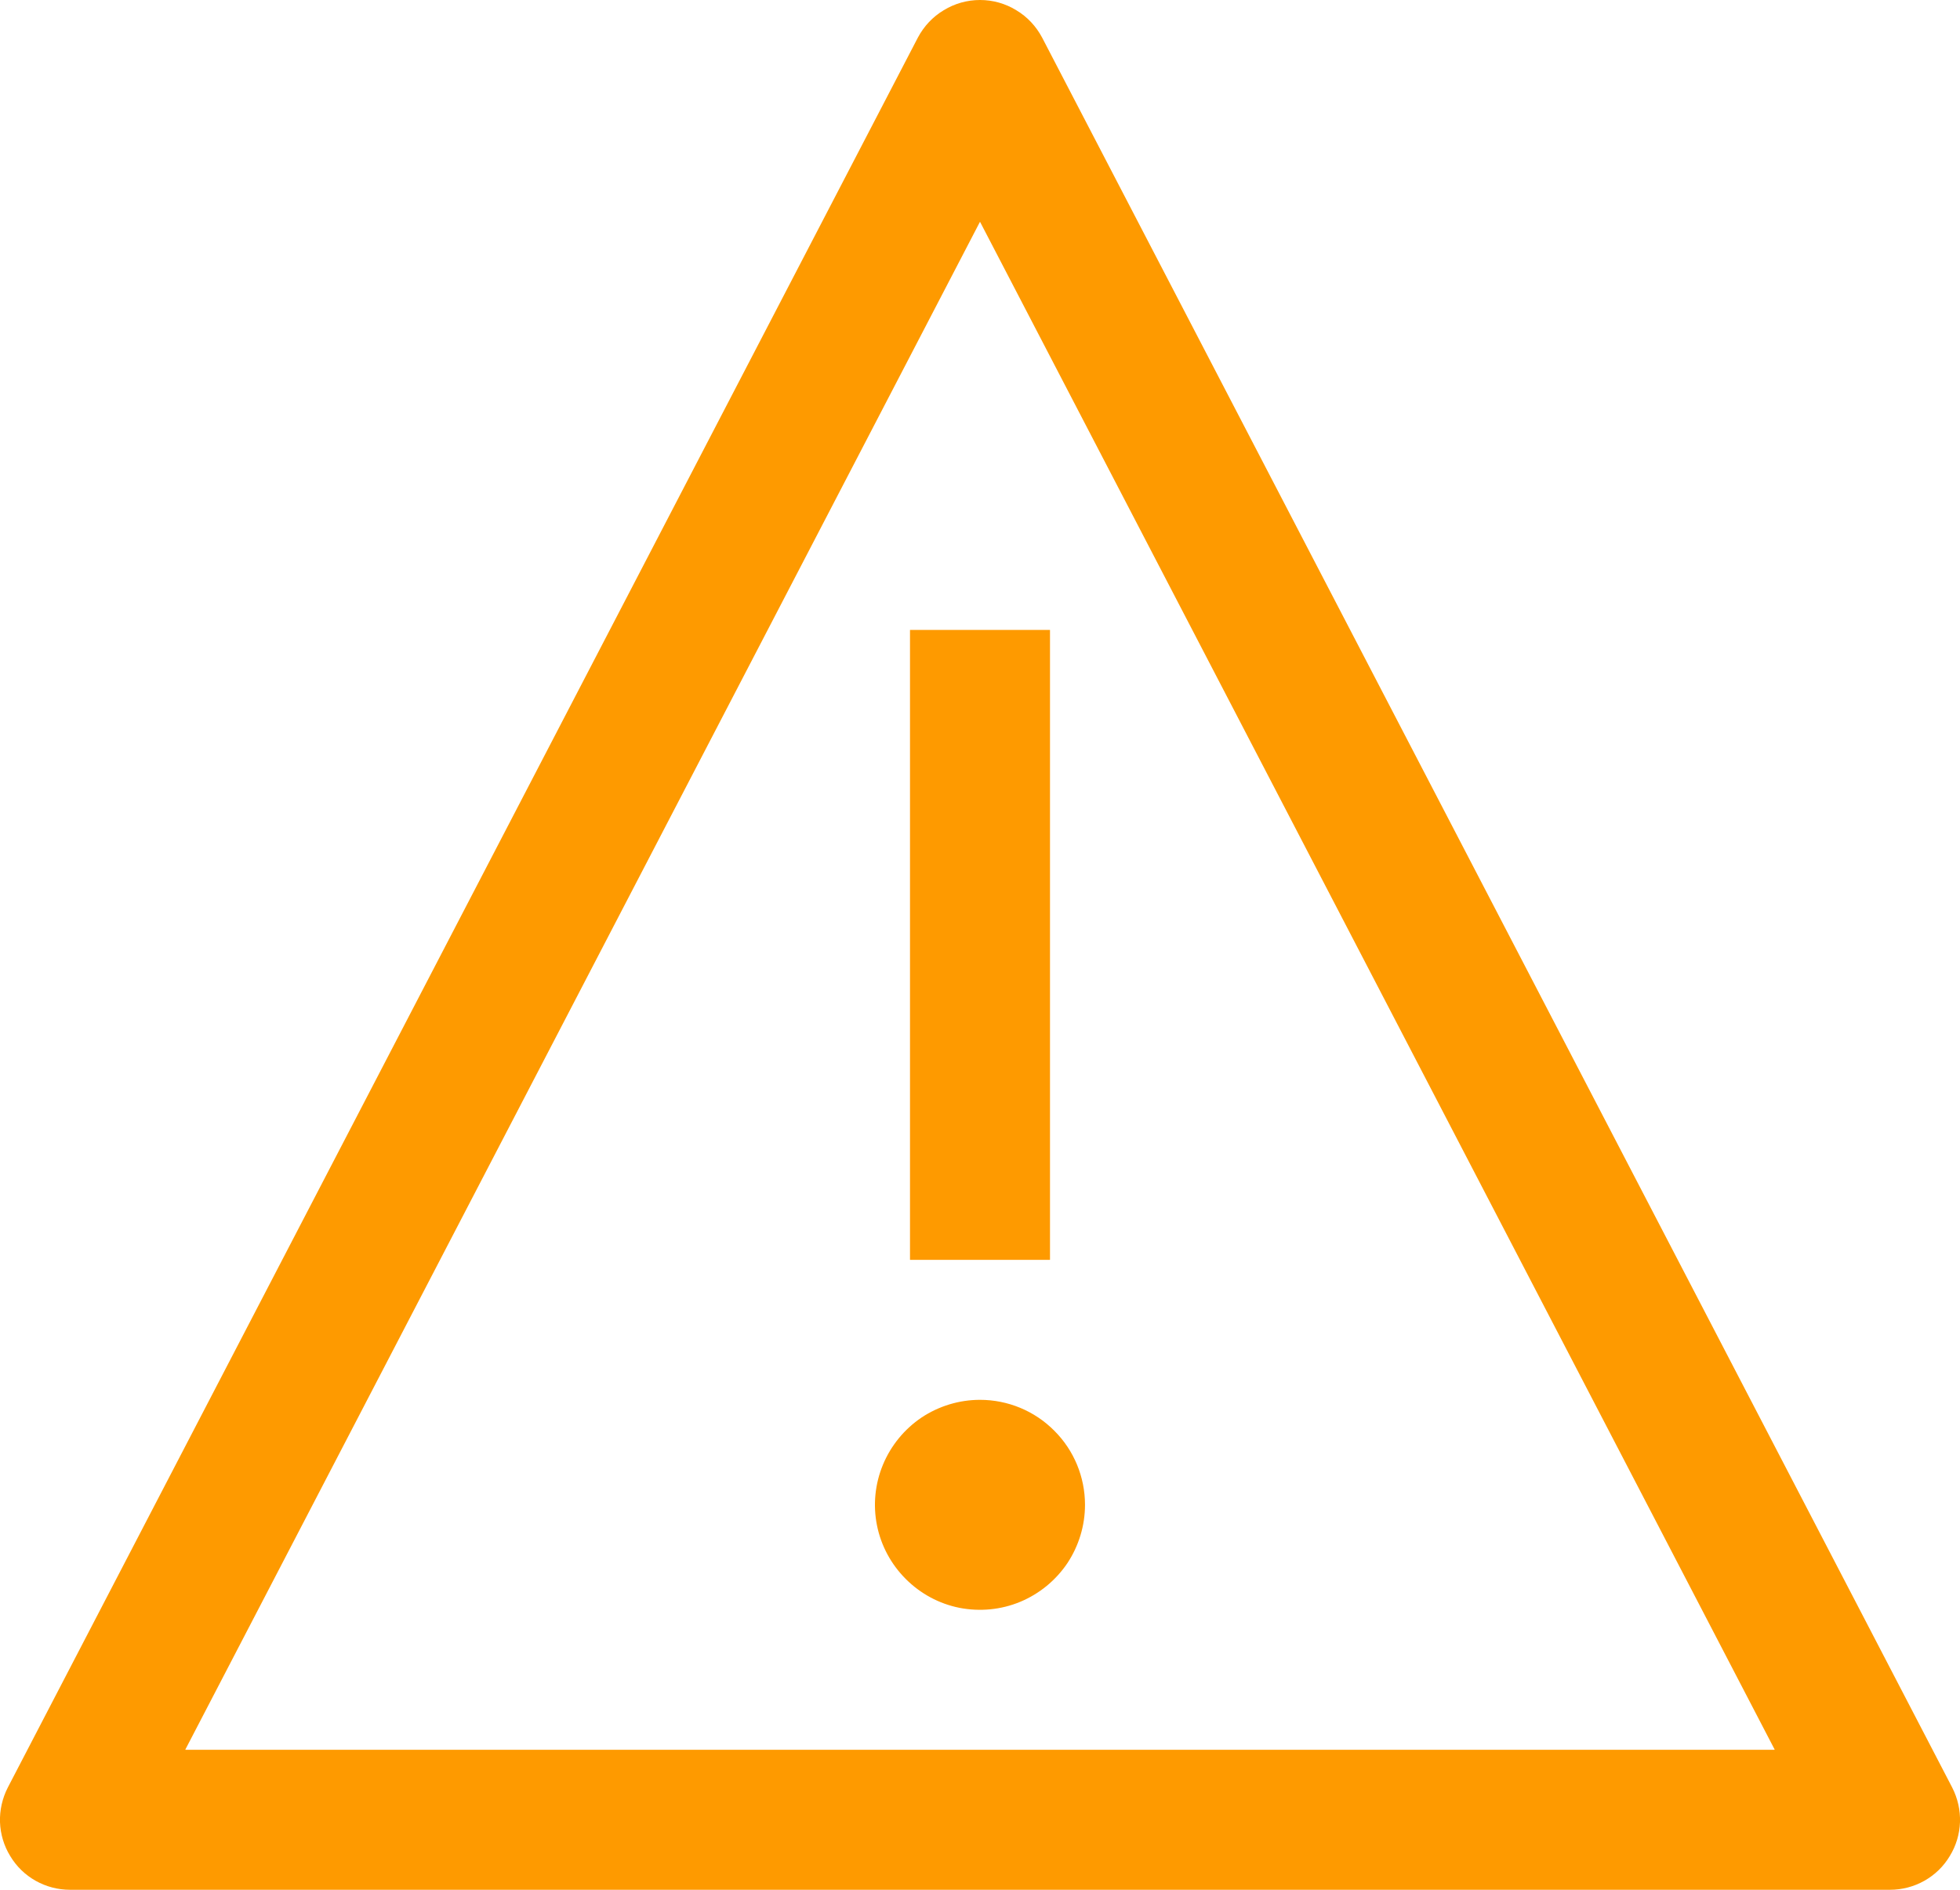
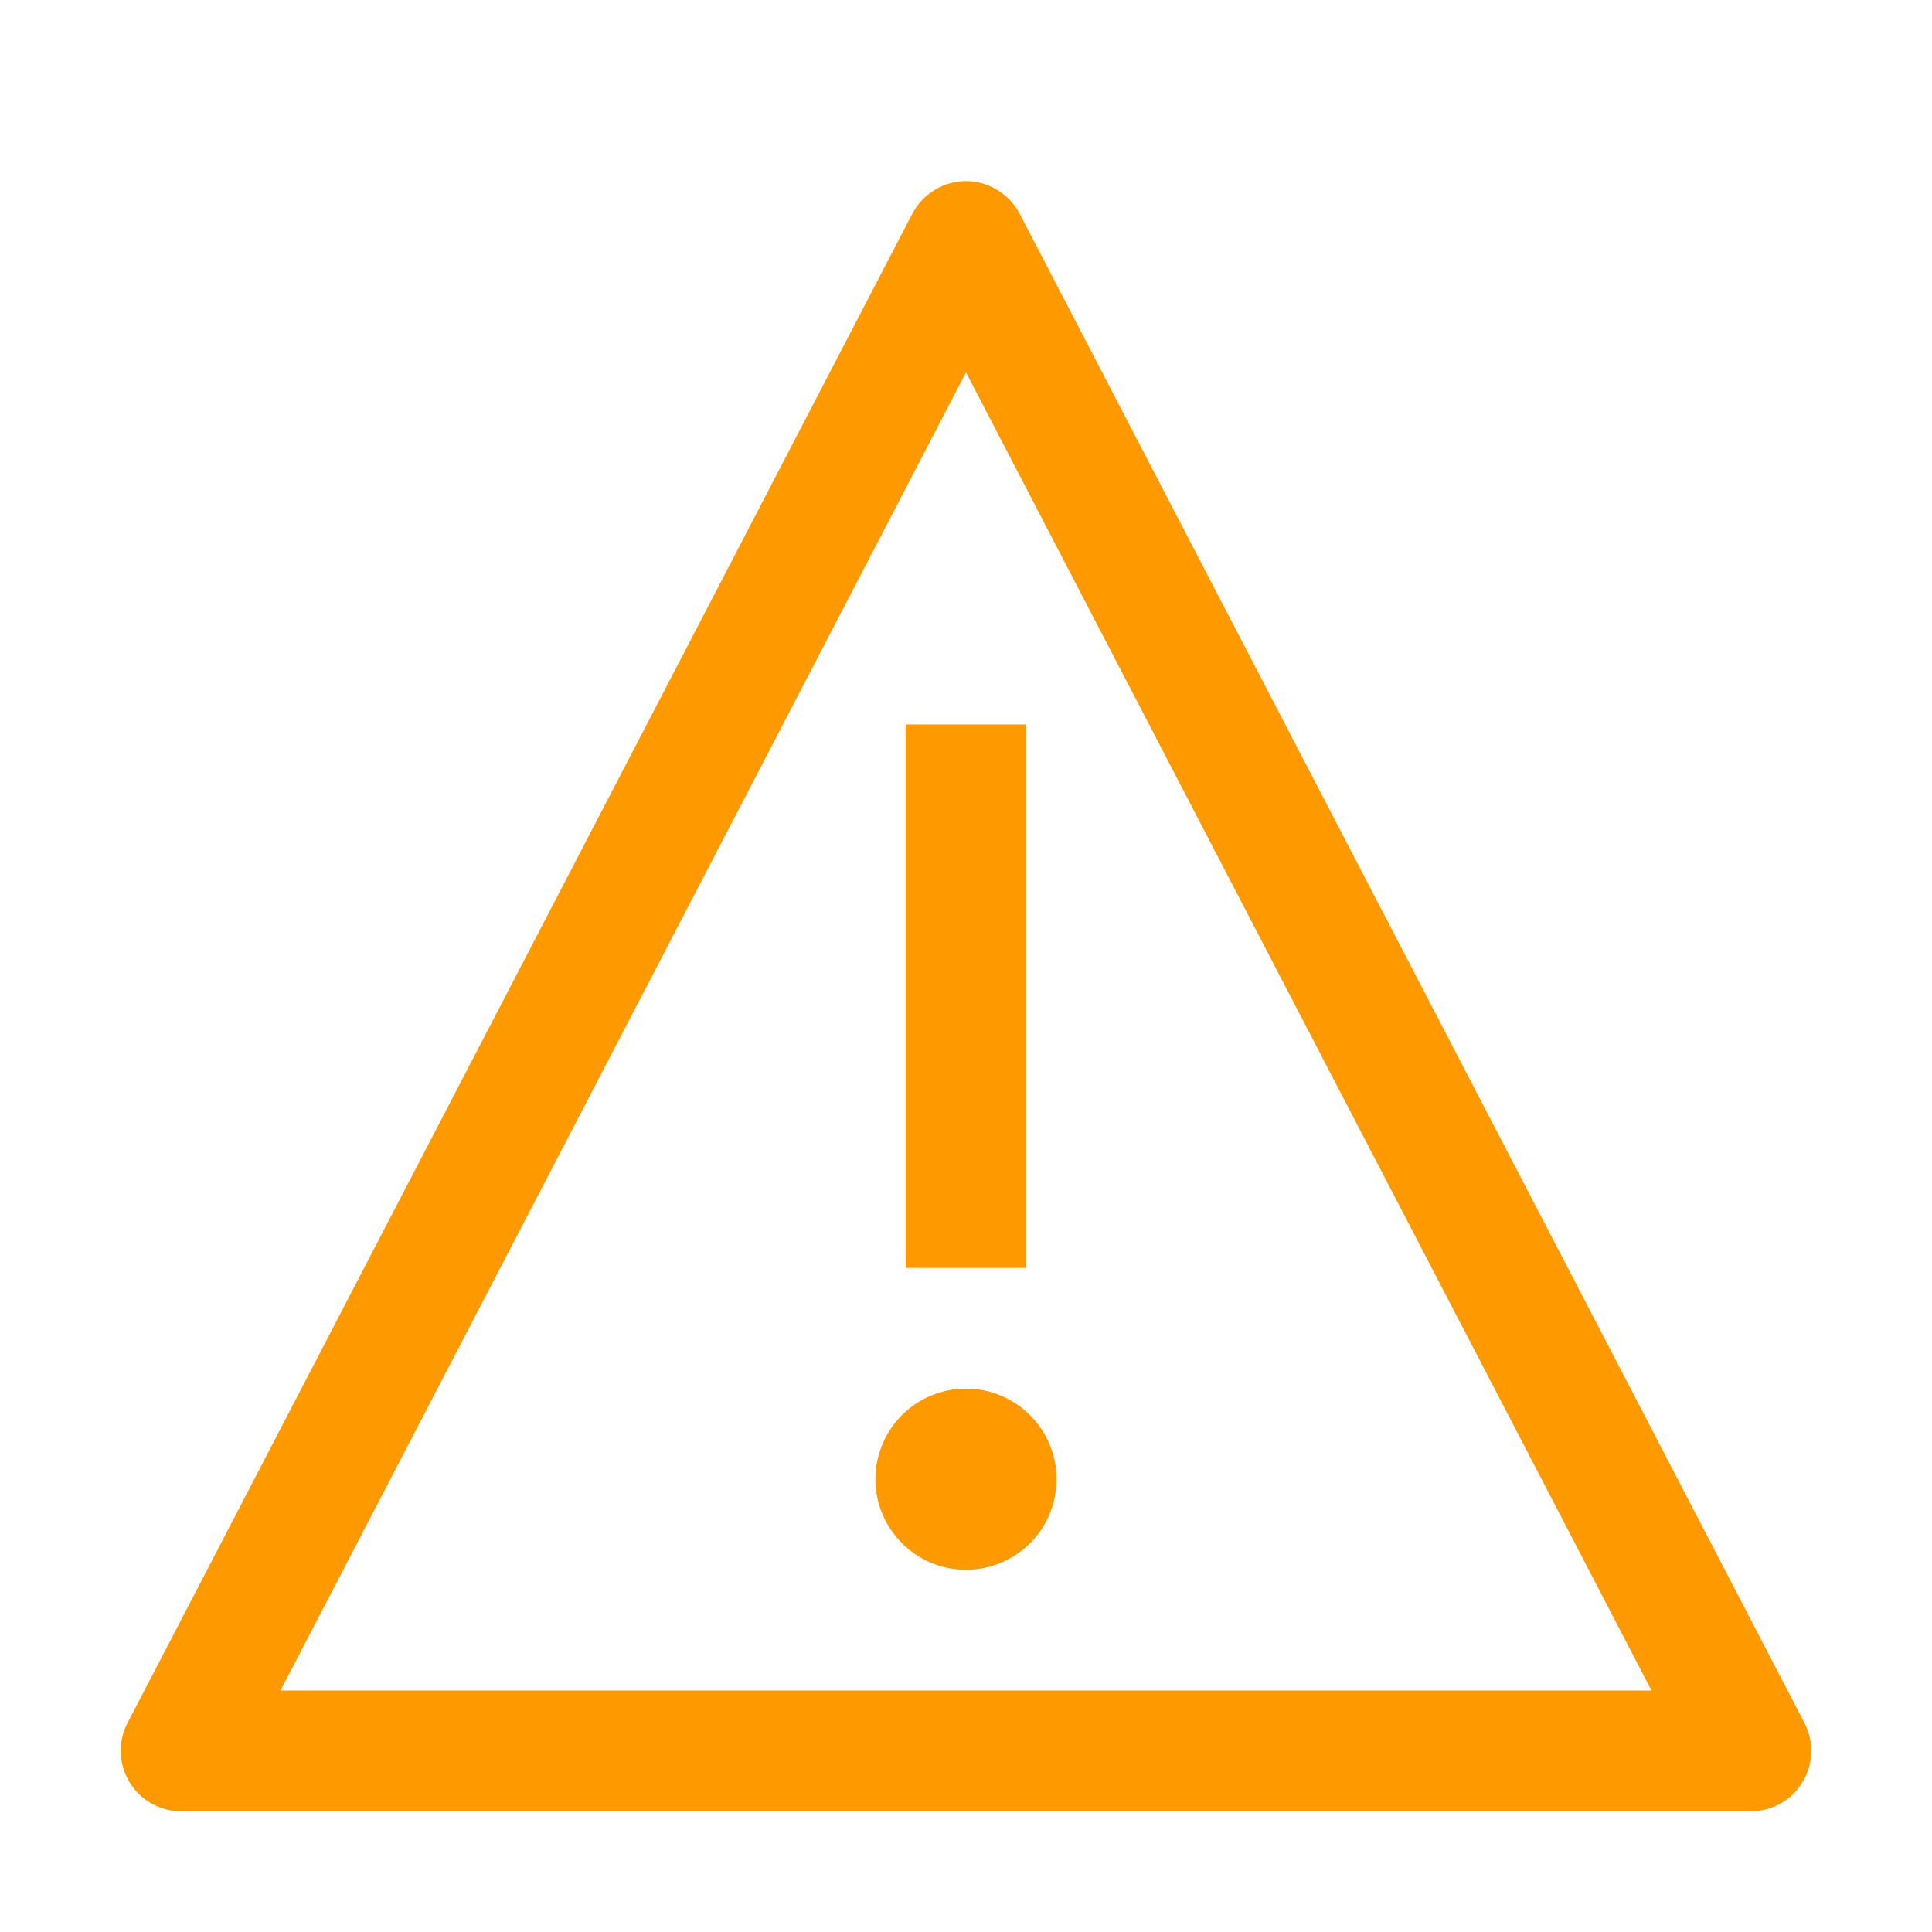
- <svg xmlns="http://www.w3.org/2000/svg" preserveAspectRatio="none" overflow="visible" style="display: block;" width="14" height="13.5" viewBox="0 0 14 13.5" fill="none">
-   <g id="icon">
-     <path d="M7 10C6.852 10 6.707 10.044 6.583 10.126C6.46 10.209 6.364 10.326 6.307 10.463C6.25 10.6 6.235 10.751 6.264 10.896C6.293 11.042 6.365 11.175 6.47 11.28C6.575 11.385 6.708 11.457 6.854 11.486C6.999 11.514 7.15 11.5 7.287 11.443C7.424 11.386 7.541 11.29 7.624 11.167C7.706 11.043 7.75 10.898 7.75 10.75C7.75 10.551 7.671 10.36 7.53 10.22C7.39 10.079 7.199 10 7 10Z" fill="#FE9A00" style="fill:#FE9A00;fill:color(display-p3 0.994 0.602 0);fill-opacity:1;" />
-     <path d="M7.5 4.5H6.5V9H7.5V4.5Z" fill="#FE9A00" style="fill:#FE9A00;fill:color(display-p3 0.994 0.602 0);fill-opacity:1;" />
-     <path d="M13.5 13.5H0.5C0.414 13.5 0.33 13.478 0.255 13.436C0.18 13.394 0.117 13.333 0.073 13.259C0.028 13.186 0.003 13.102 0 13.017C-0.003 12.931 0.017 12.845 0.056 12.769L6.556 0.269C6.599 0.188 6.662 0.12 6.741 0.073C6.819 0.025 6.909 0 7 0C7.092 0 7.181 0.025 7.259 0.073C7.338 0.12 7.401 0.188 7.444 0.269L13.944 12.769C13.983 12.845 14.003 12.931 14 13.017C13.997 13.102 13.972 13.186 13.927 13.259C13.883 13.333 13.82 13.394 13.745 13.436C13.67 13.478 13.586 13.5 13.5 13.5ZM1.325 12.5H12.675L12.676 12.498L7.001 1.586H6.999L1.324 12.498L1.325 12.5Z" fill="#FE9A00" style="fill:#FE9A00;fill:color(display-p3 0.994 0.602 0);fill-opacity:1;" />
+ <svg xmlns="http://www.w3.org/2000/svg" preserveAspectRatio="xMidYMid meet" width="16" height="16" viewBox="0 0 16 16" fill="none">
+   <g id="Icons / Warning--alt">
+     <g id="icon">
+       <path d="M8 11.5C7.852 11.5 7.707 11.544 7.583 11.626C7.46 11.709 7.364 11.826 7.307 11.963C7.25 12.1 7.235 12.251 7.264 12.396C7.293 12.542 7.365 12.675 7.47 12.78C7.575 12.885 7.708 12.957 7.854 12.986C7.999 13.014 8.15 13 8.287 12.943C8.424 12.886 8.541 12.79 8.624 12.667C8.706 12.543 8.75 12.398 8.75 12.25C8.75 12.051 8.671 11.86 8.53 11.72C8.39 11.579 8.199 11.5 8 11.5Z" fill="#FE9A00" />
+       <path d="M8.5 6H7.5V10.5H8.5V6Z" fill="#FE9A00" />
+       <path d="M14.5 15H1.5C1.414 15 1.33 14.978 1.255 14.936C1.18 14.894 1.117 14.833 1.073 14.759C1.028 14.686 1.003 14.602 1 14.517C0.997 14.431 1.017 14.345 1.056 14.269L7.556 1.769C7.599 1.688 7.662 1.62 7.741 1.573C7.819 1.525 7.909 1.5 8 1.5C8.092 1.5 8.181 1.525 8.259 1.573C8.338 1.62 8.401 1.688 8.444 1.769L14.944 14.269C14.983 14.345 15.003 14.431 15 14.517C14.997 14.602 14.972 14.686 14.927 14.759C14.883 14.833 14.82 14.894 14.745 14.936C14.67 14.978 14.586 15 14.5 15ZM2.325 14H13.675L13.676 13.998L8.001 3.086H7.999L2.324 13.998L2.325 14Z" fill="#FE9A00" />
+     </g>
  </g>
</svg>
